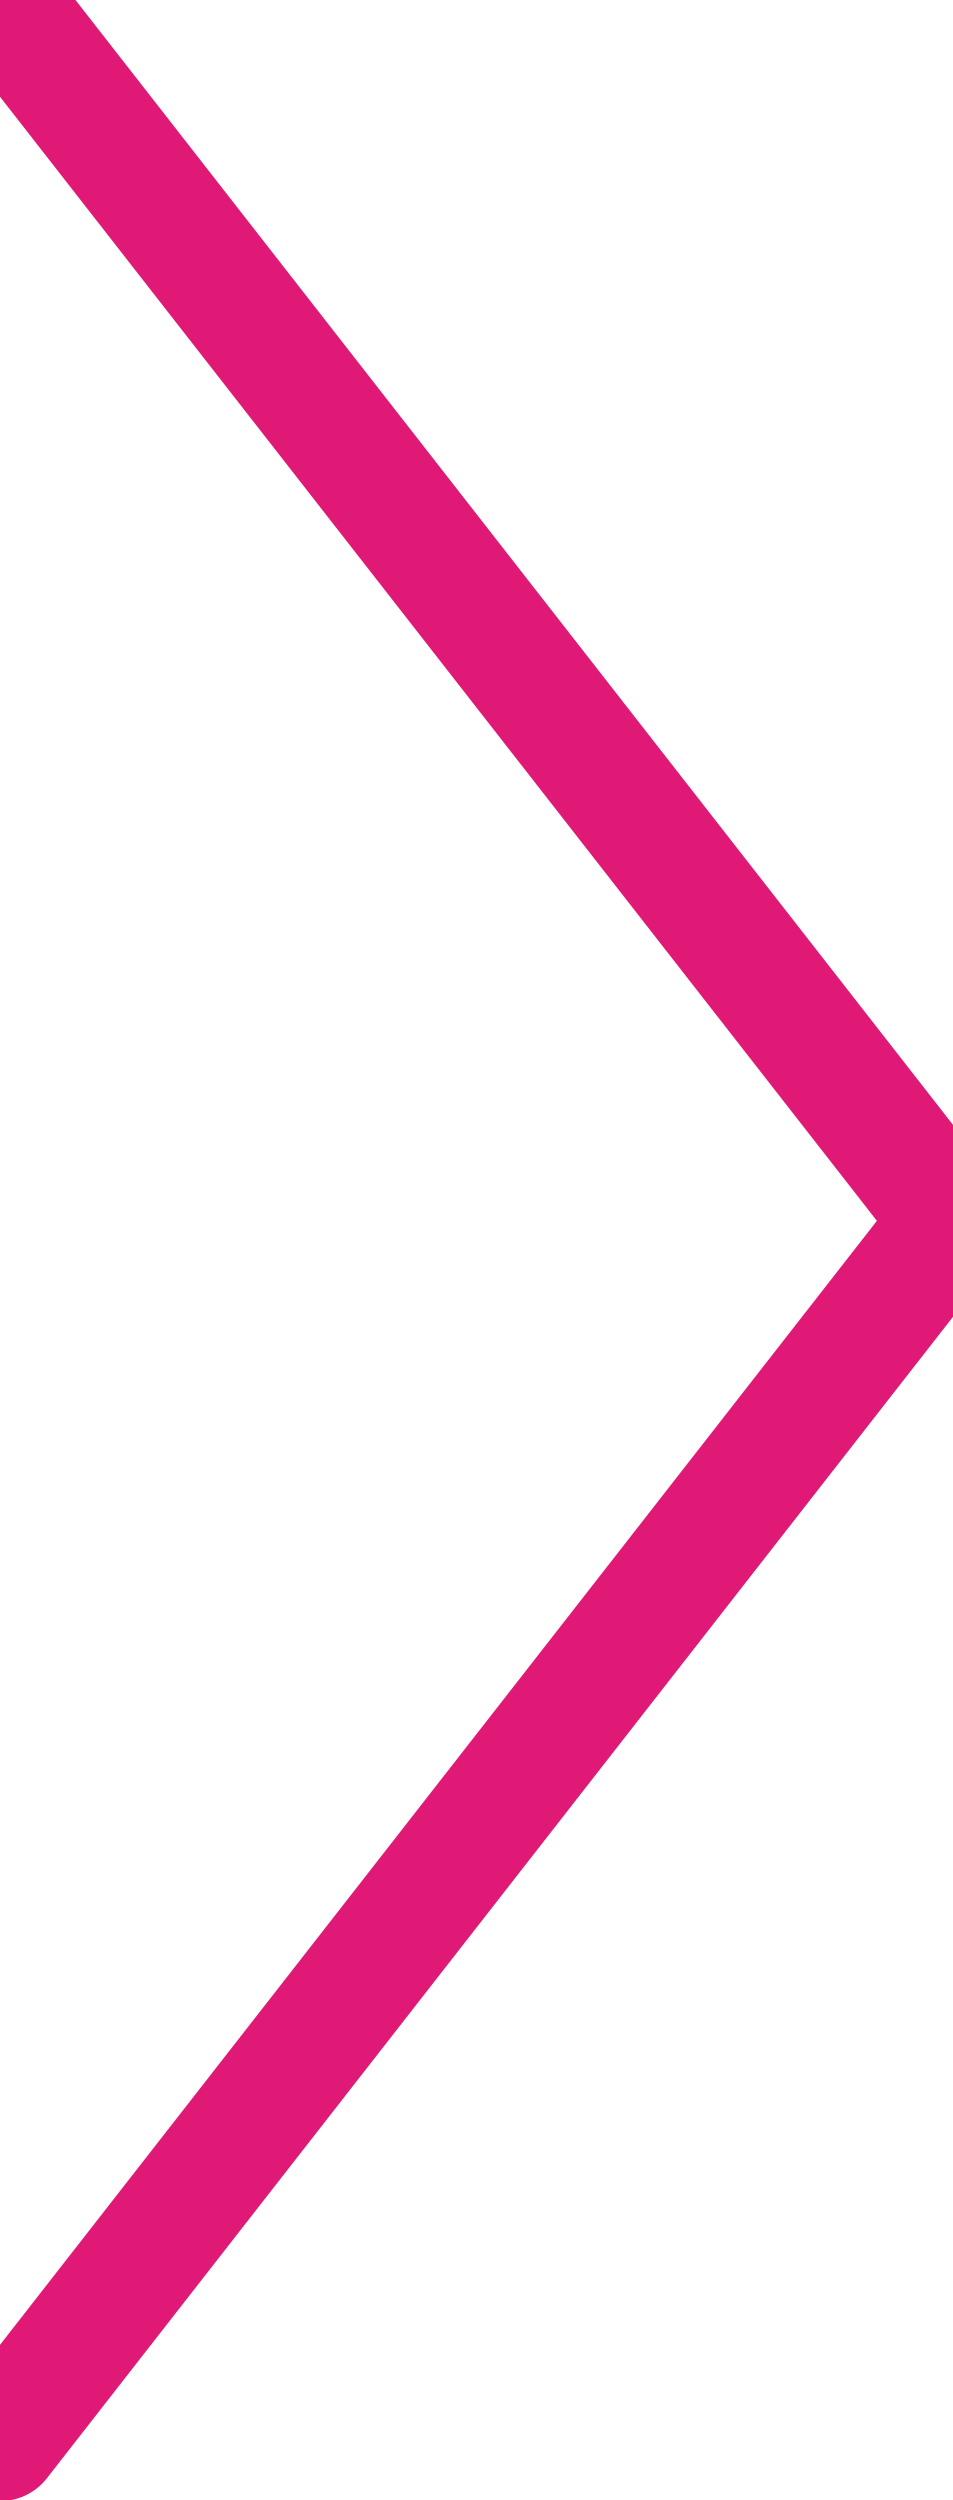
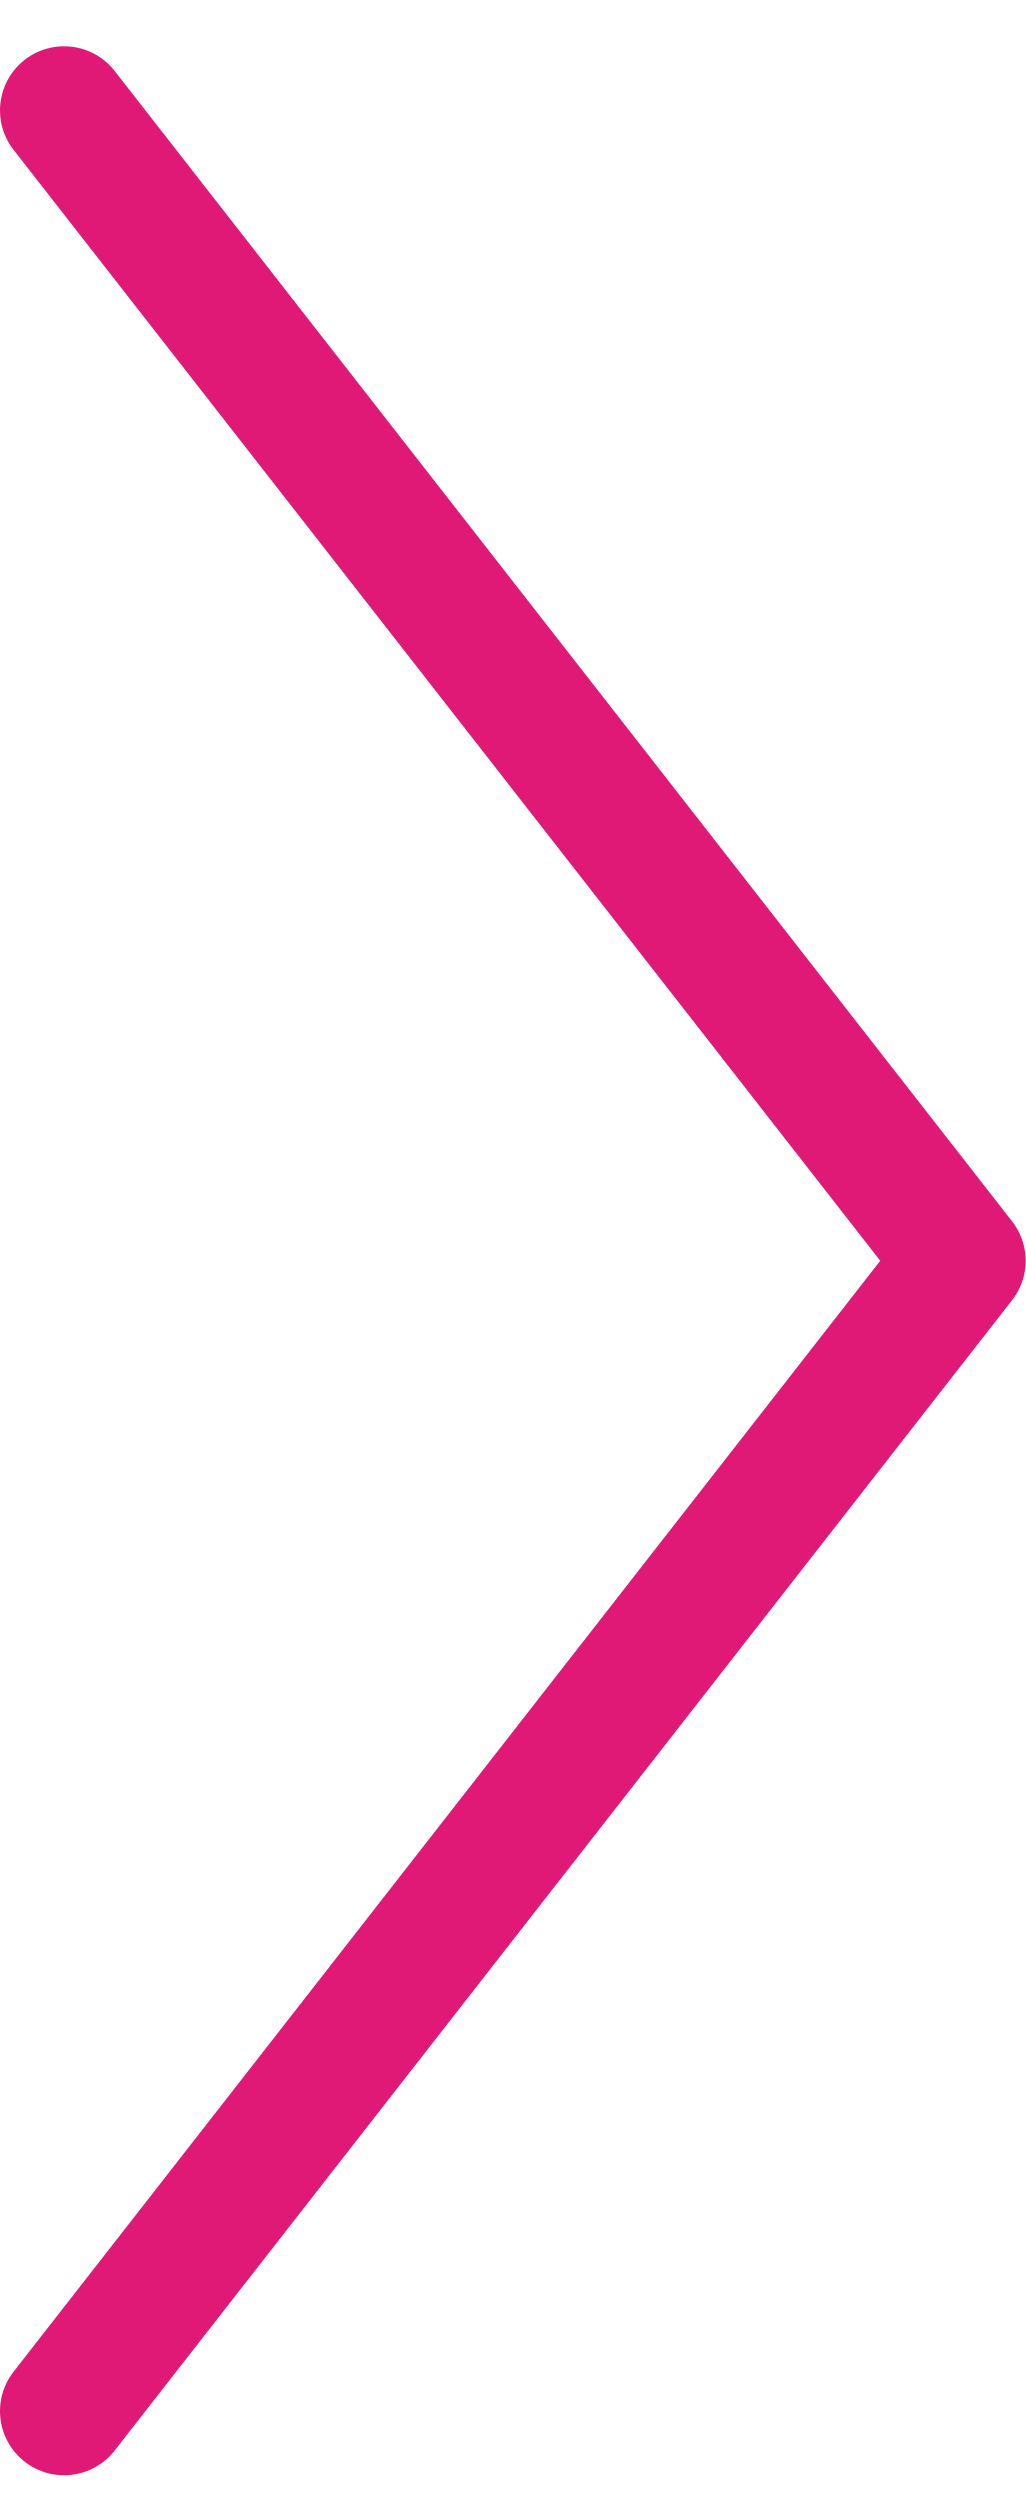
- <svg xmlns="http://www.w3.org/2000/svg" width="16" height="42" viewBox="0 0 16 42">
-   <path d="M0 0l16 20.51L0 41.019" stroke-width="2" stroke="#E01976" fill="none" stroke-linecap="round" stroke-linejoin="round" />
+ <svg xmlns="http://www.w3.org/2000/svg" width="16" height="39" viewBox="0 0 16 39">
+   <path d="M1 1.722l14 17.946L1 37.614" stroke-width="2" stroke="#E01976" fill="none" stroke-linecap="round" stroke-linejoin="round" />
</svg>
